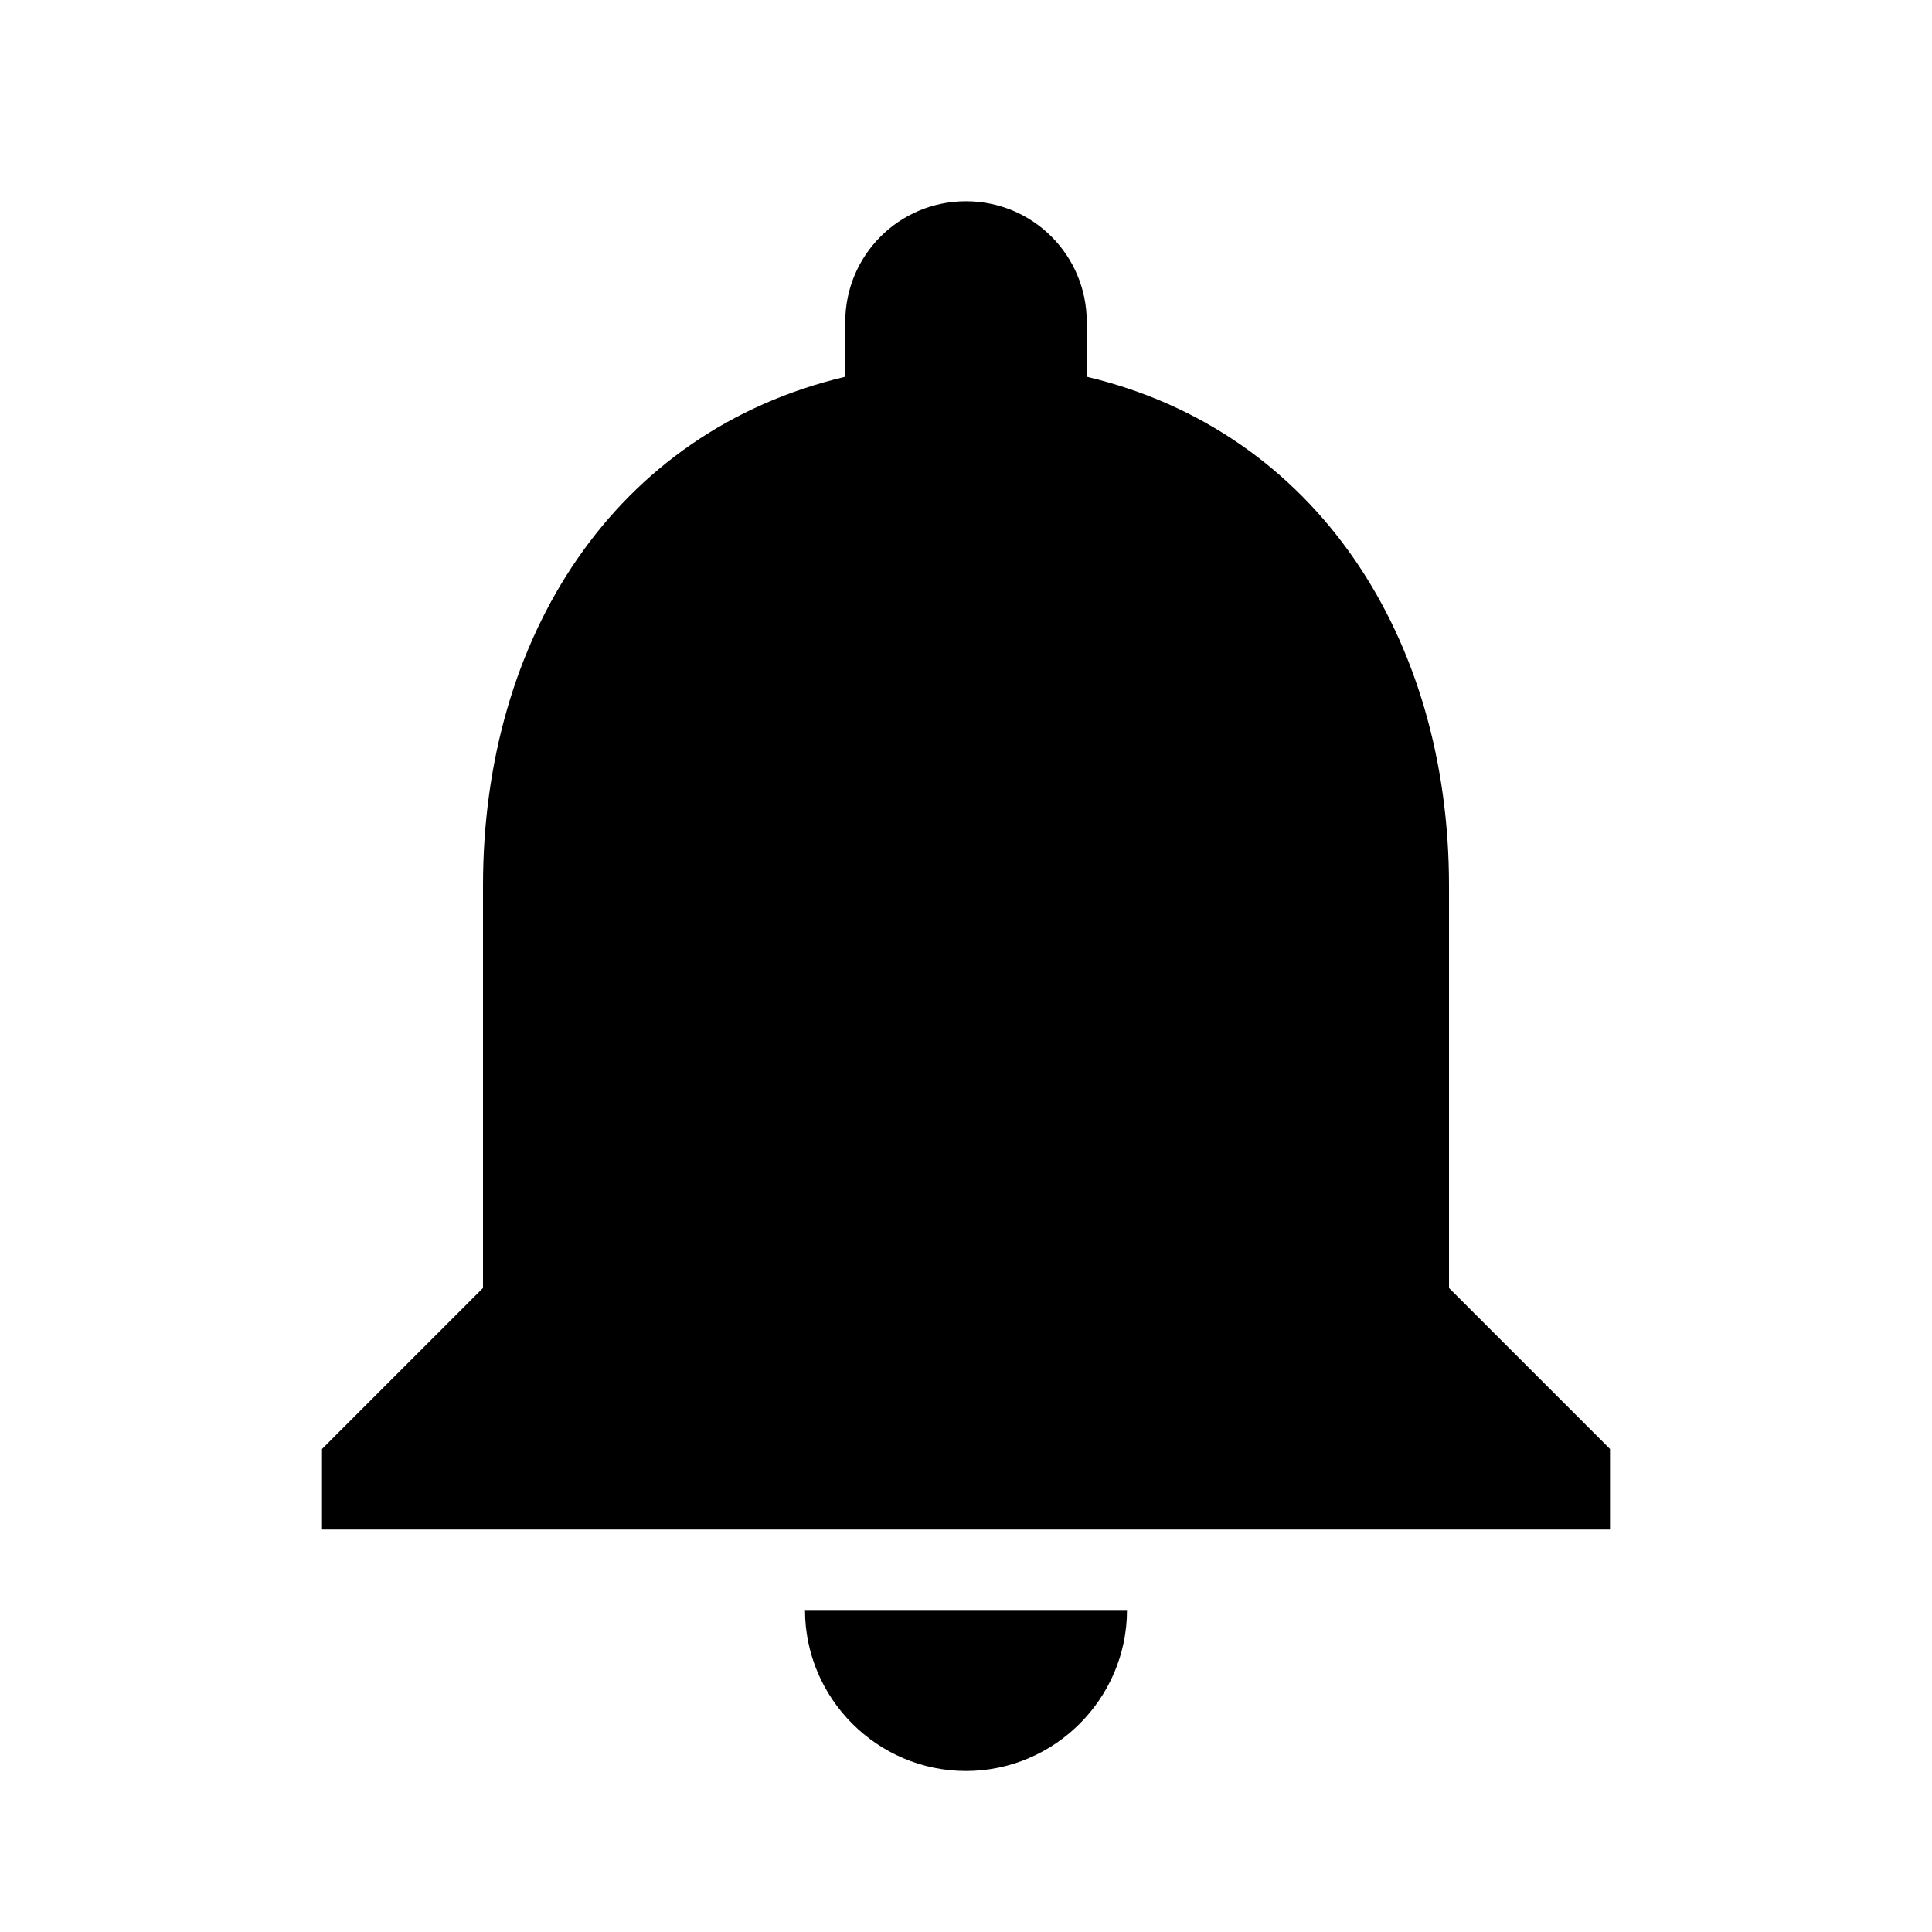
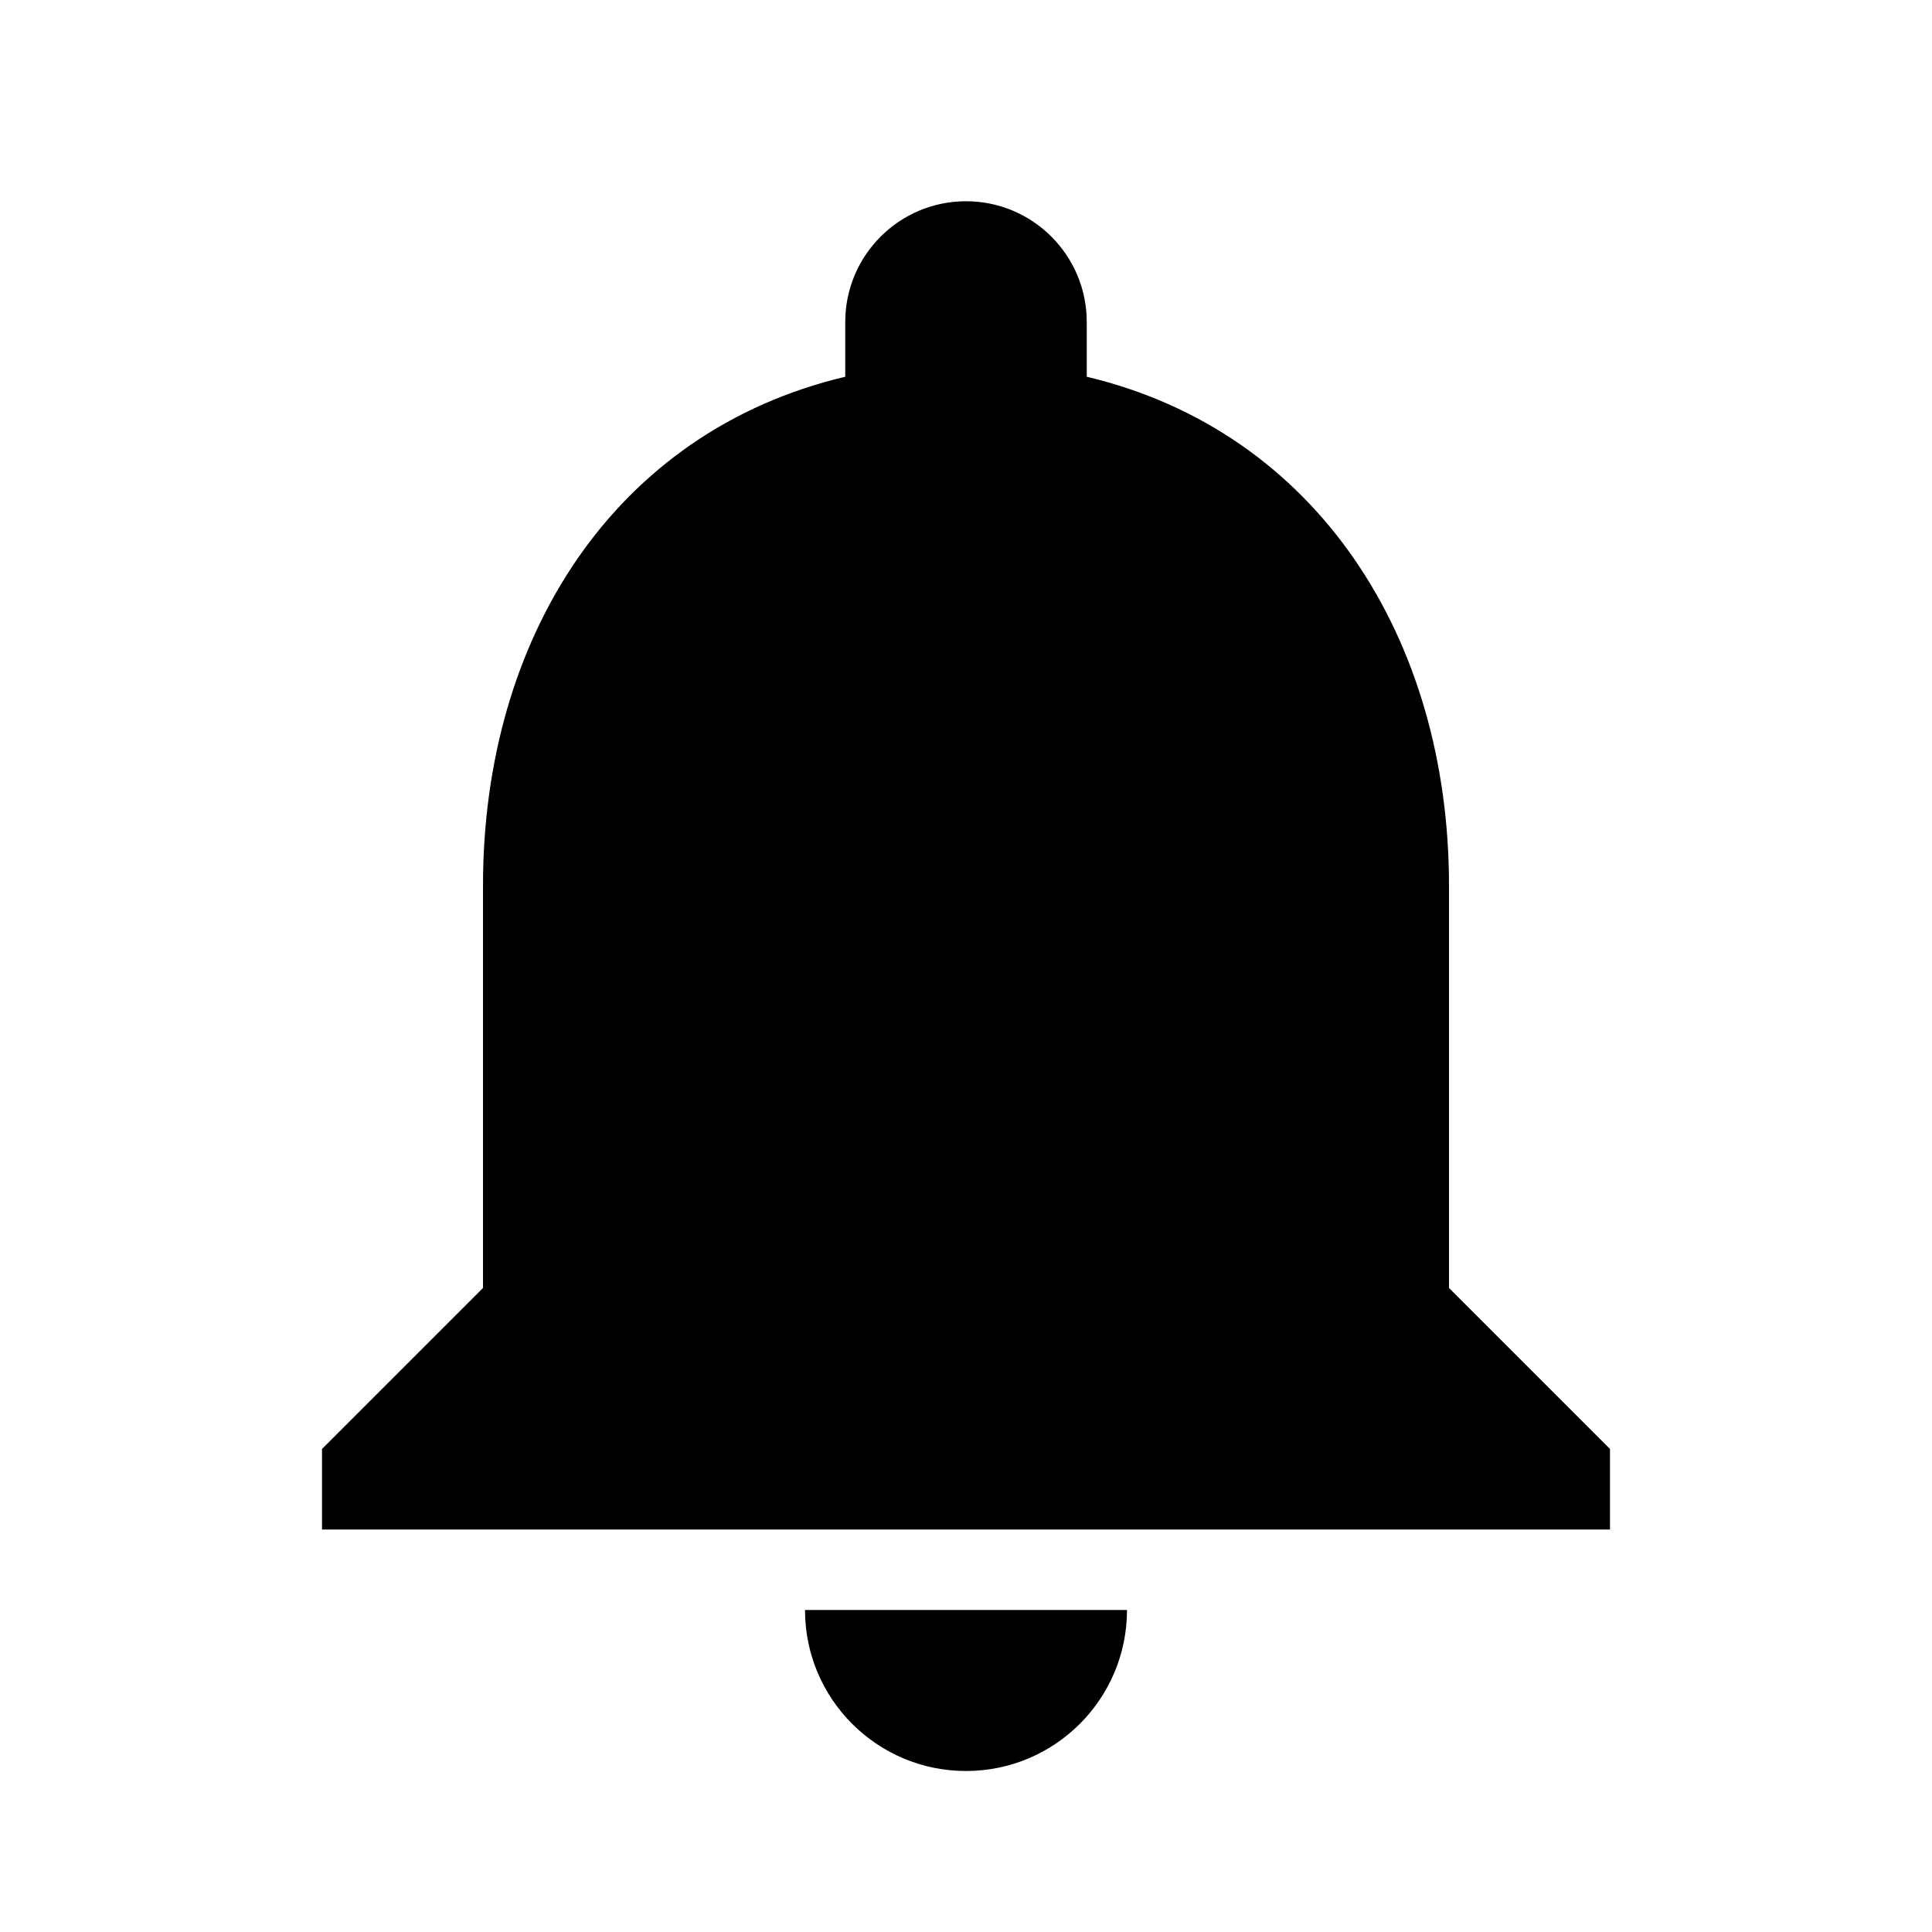
- <svg viewBox="0 0 24 24" preserveAspectRatio="xMidYMid meet" focusable="false" class="style-scope yt-icon" style="pointer-events: none; display: block; width: 100%; height: 100%;">
-   <g class="style-scope yt-icon">
-     <path d="M12 22c1.1 0 2-.9 2-2h-4c0 1.1.9 2 2 2zm6-6v-5c0-3.07-1.64-5.64-4.5-6.32V4c0-.83-.67-1.5-1.5-1.5s-1.5.67-1.5 1.5v.68C7.63 5.36 6 7.92 6 11v5l-2 2v1h16v-1l-2-2z" class="style-scope yt-icon" />
-   </g>
+ <svg xmlns="http://www.w3.org/2000/svg" id="Layer_1" data-name="Layer 1" viewBox="0 0 24 24">
+   <path d="M12,22a2,2,0,0,0,2-2H10A2,2,0,0,0,12,22Zm6-6V11c0-3.07-1.64-5.64-4.5-6.32V4a1.5,1.5,0,0,0-3,0v.68C7.63,5.36,6,7.92,6,11v5L4,18v1H20V18Z" />
</svg>
